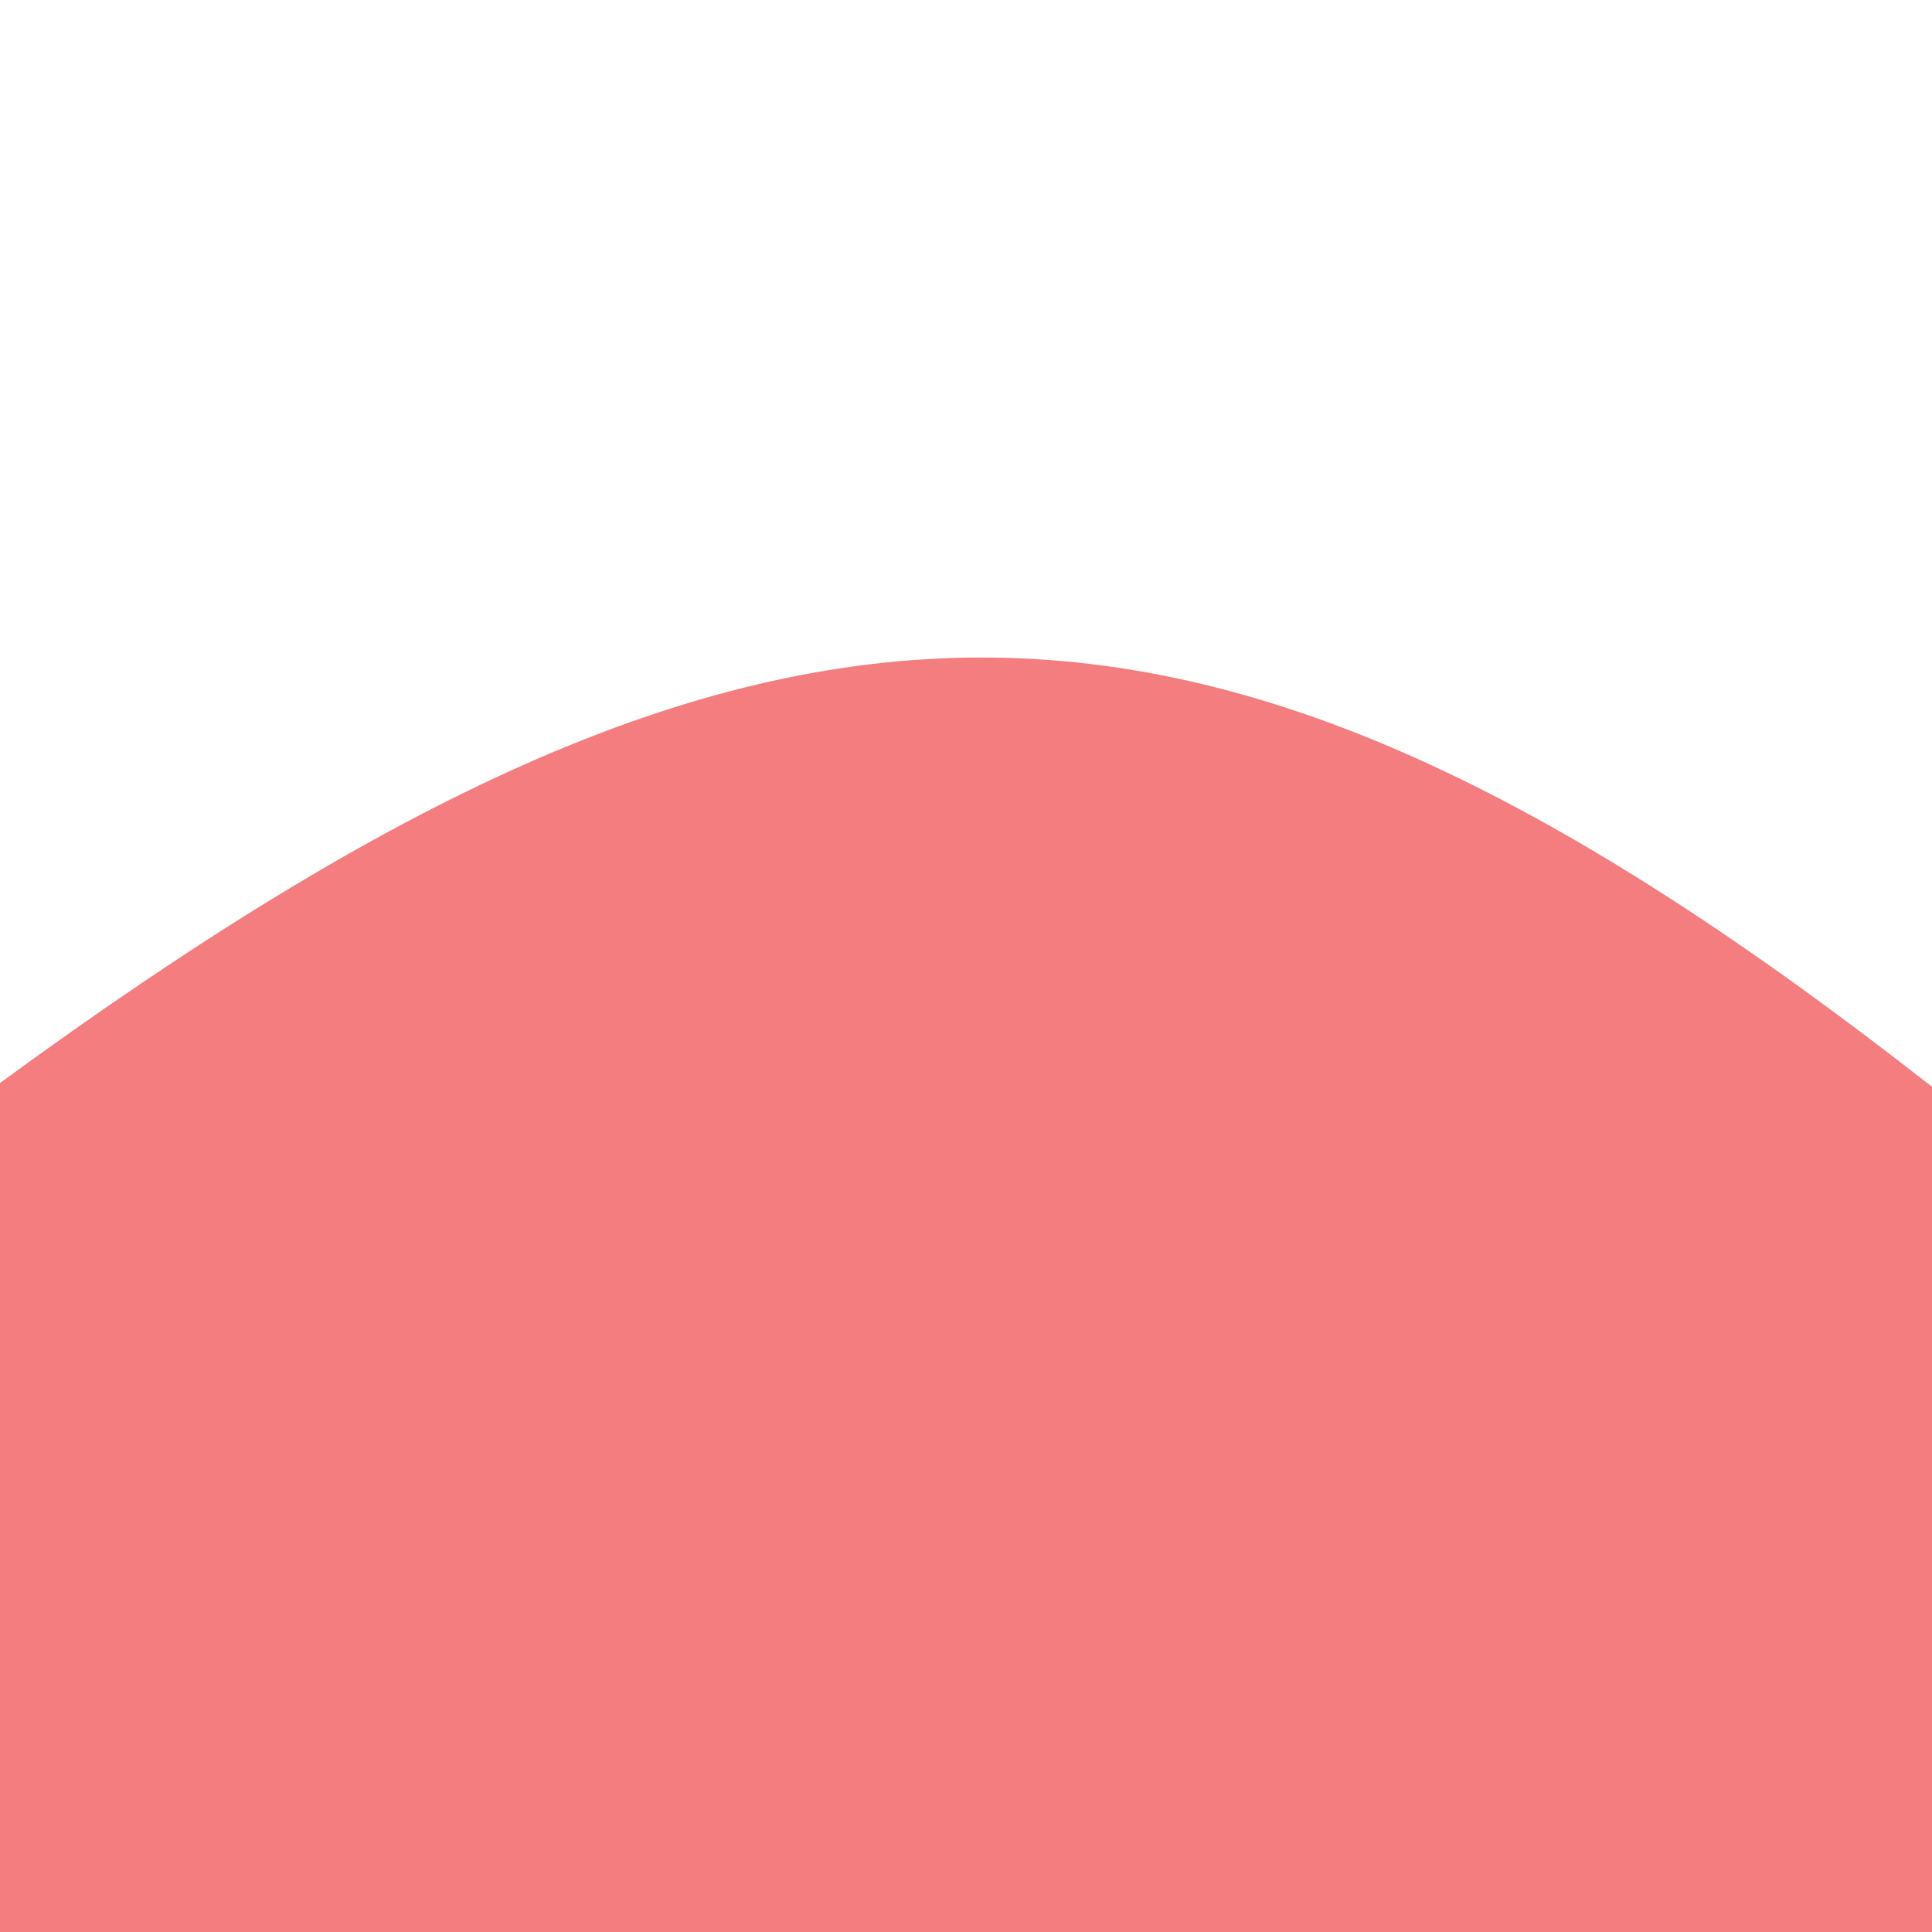
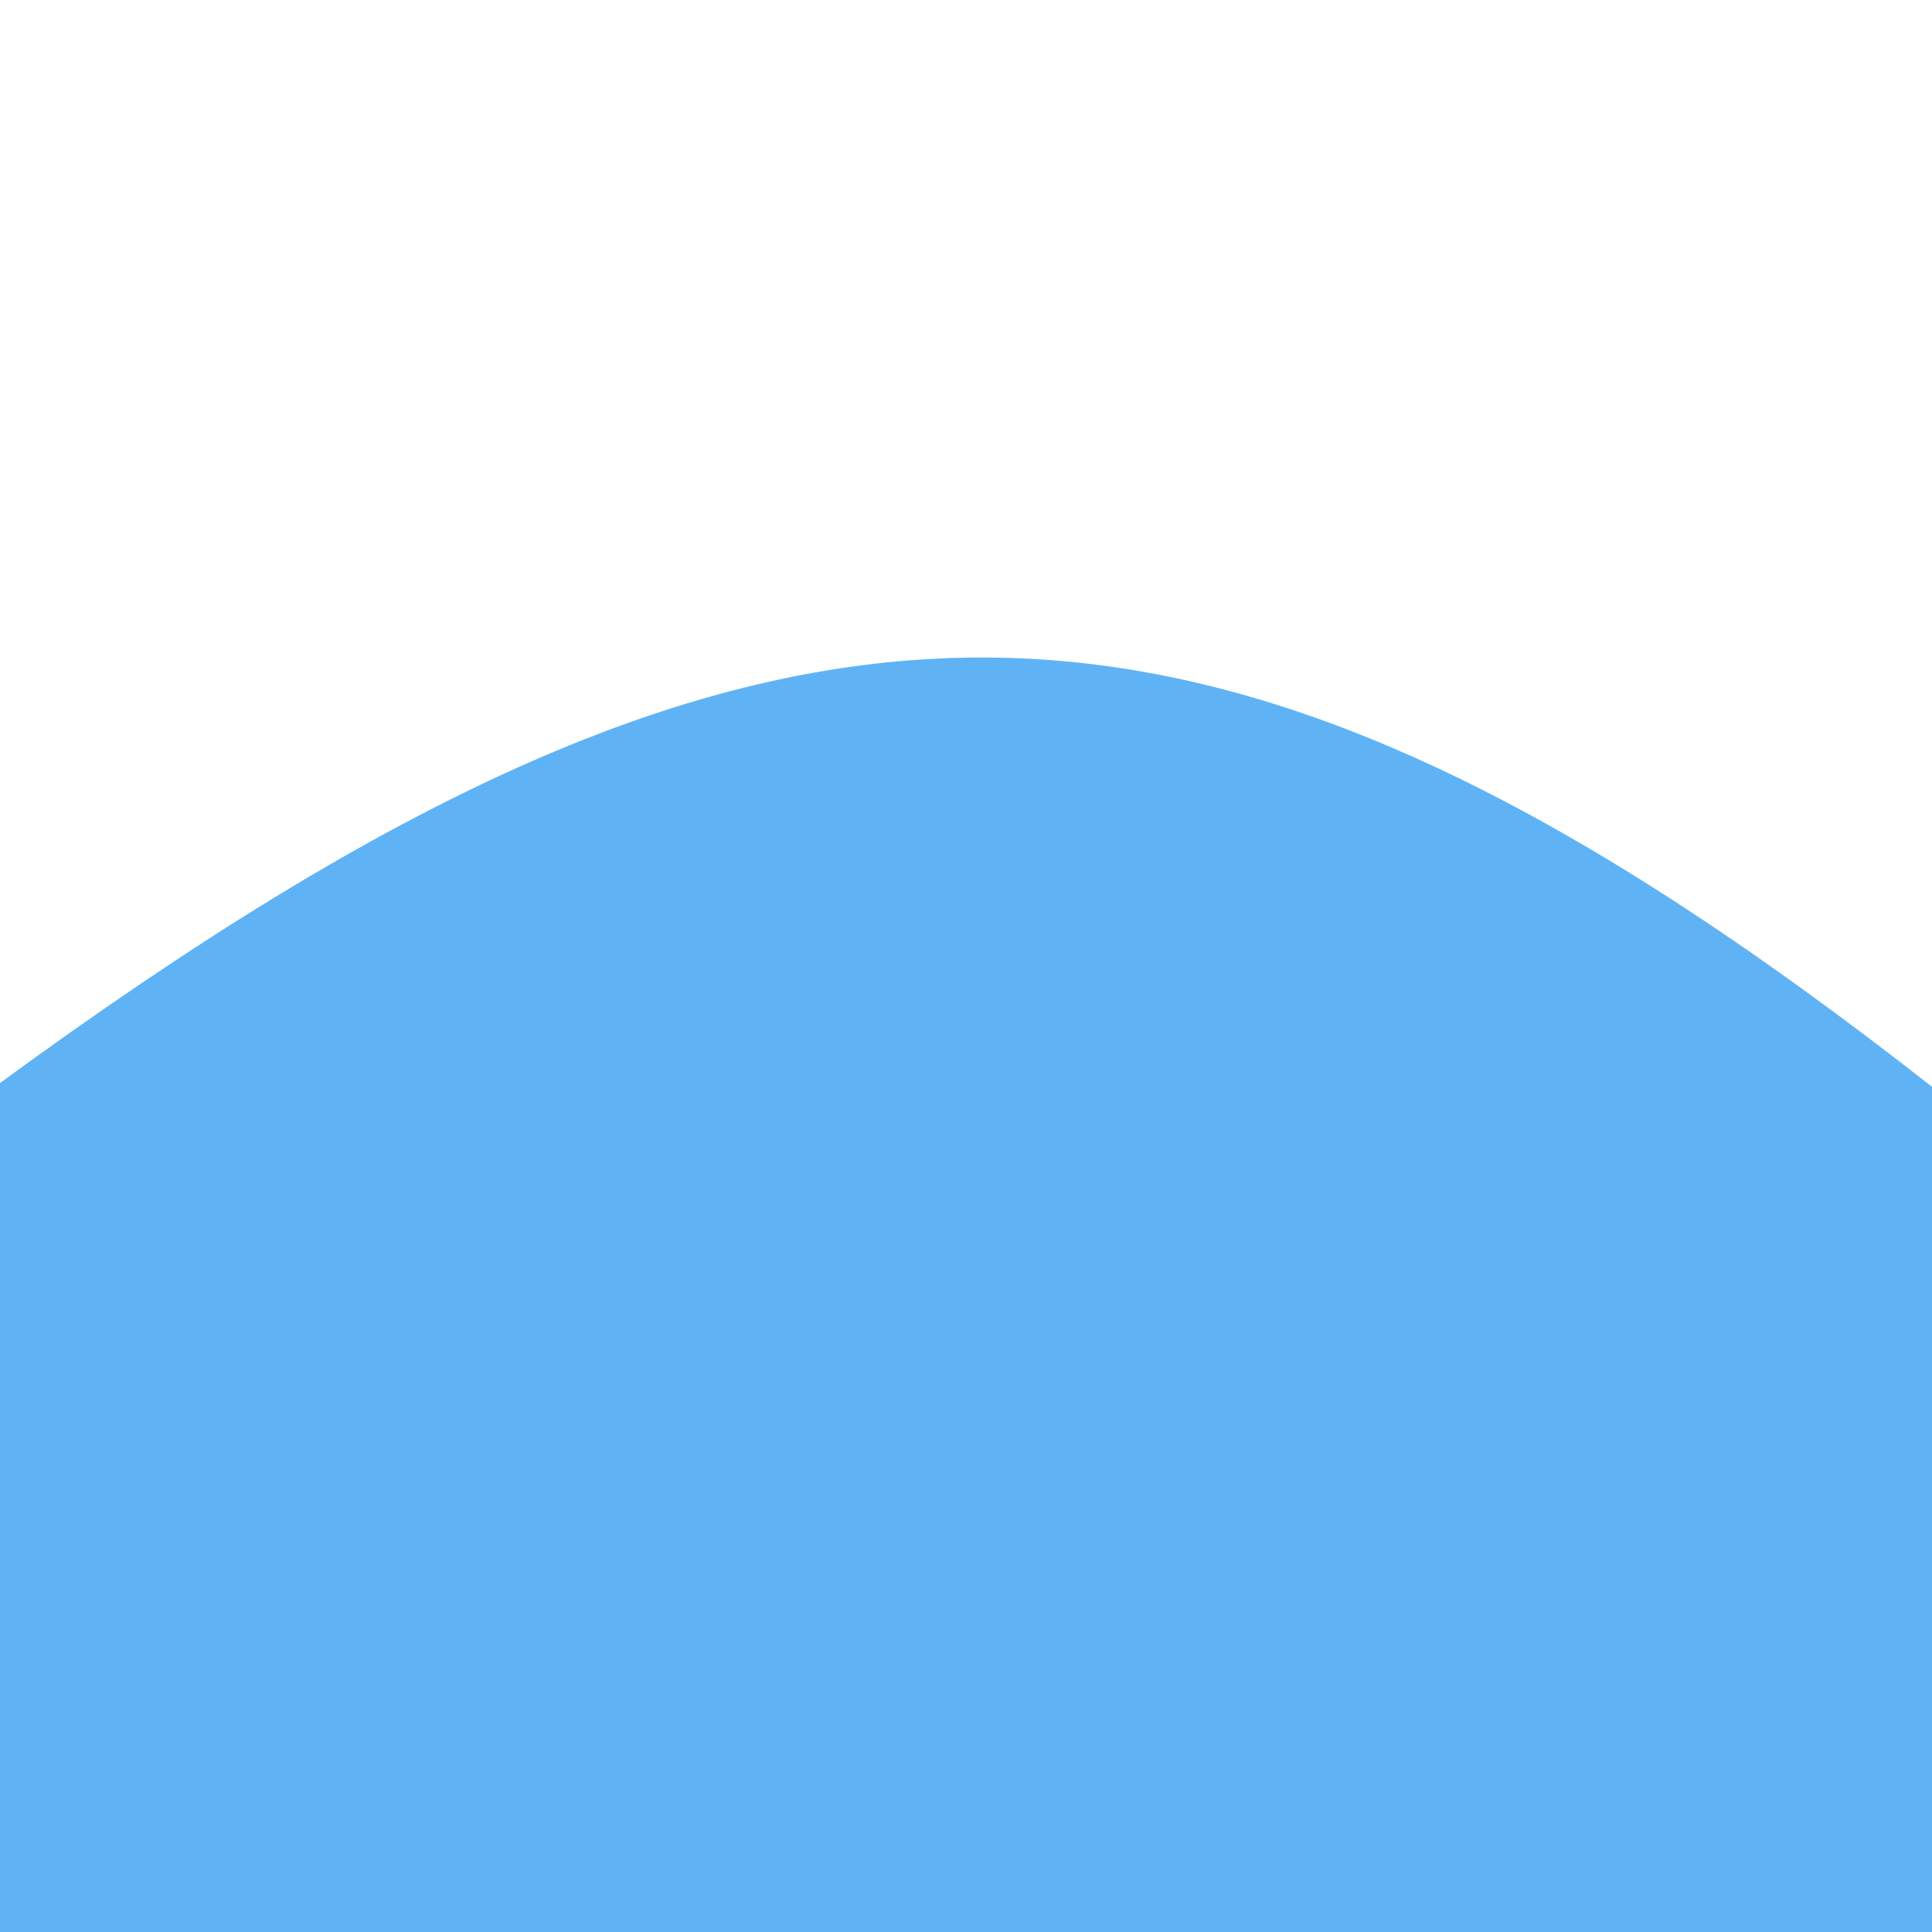
<svg xmlns="http://www.w3.org/2000/svg" version="1.1" id="svg2" x="0px" y="0px" width="16px" height="16px" viewBox="0 0 16 16" enable-background="new 0 0 16 16" xml:space="preserve">
-   <path id="path5360" fill="#F37D7F" fill-opacity="0.996" d="M0,16  V8.969C6.406,4.281,9.938,4.25,16,9c0,5,0,7,0,7H0z" />
+   <path id="path5360" fill="#5fb3f5" fill-opacity="0.996" d="M0,16  V8.969C6.406,4.281,9.938,4.25,16,9c0,5,0,7,0,7H0z" />
</svg>
